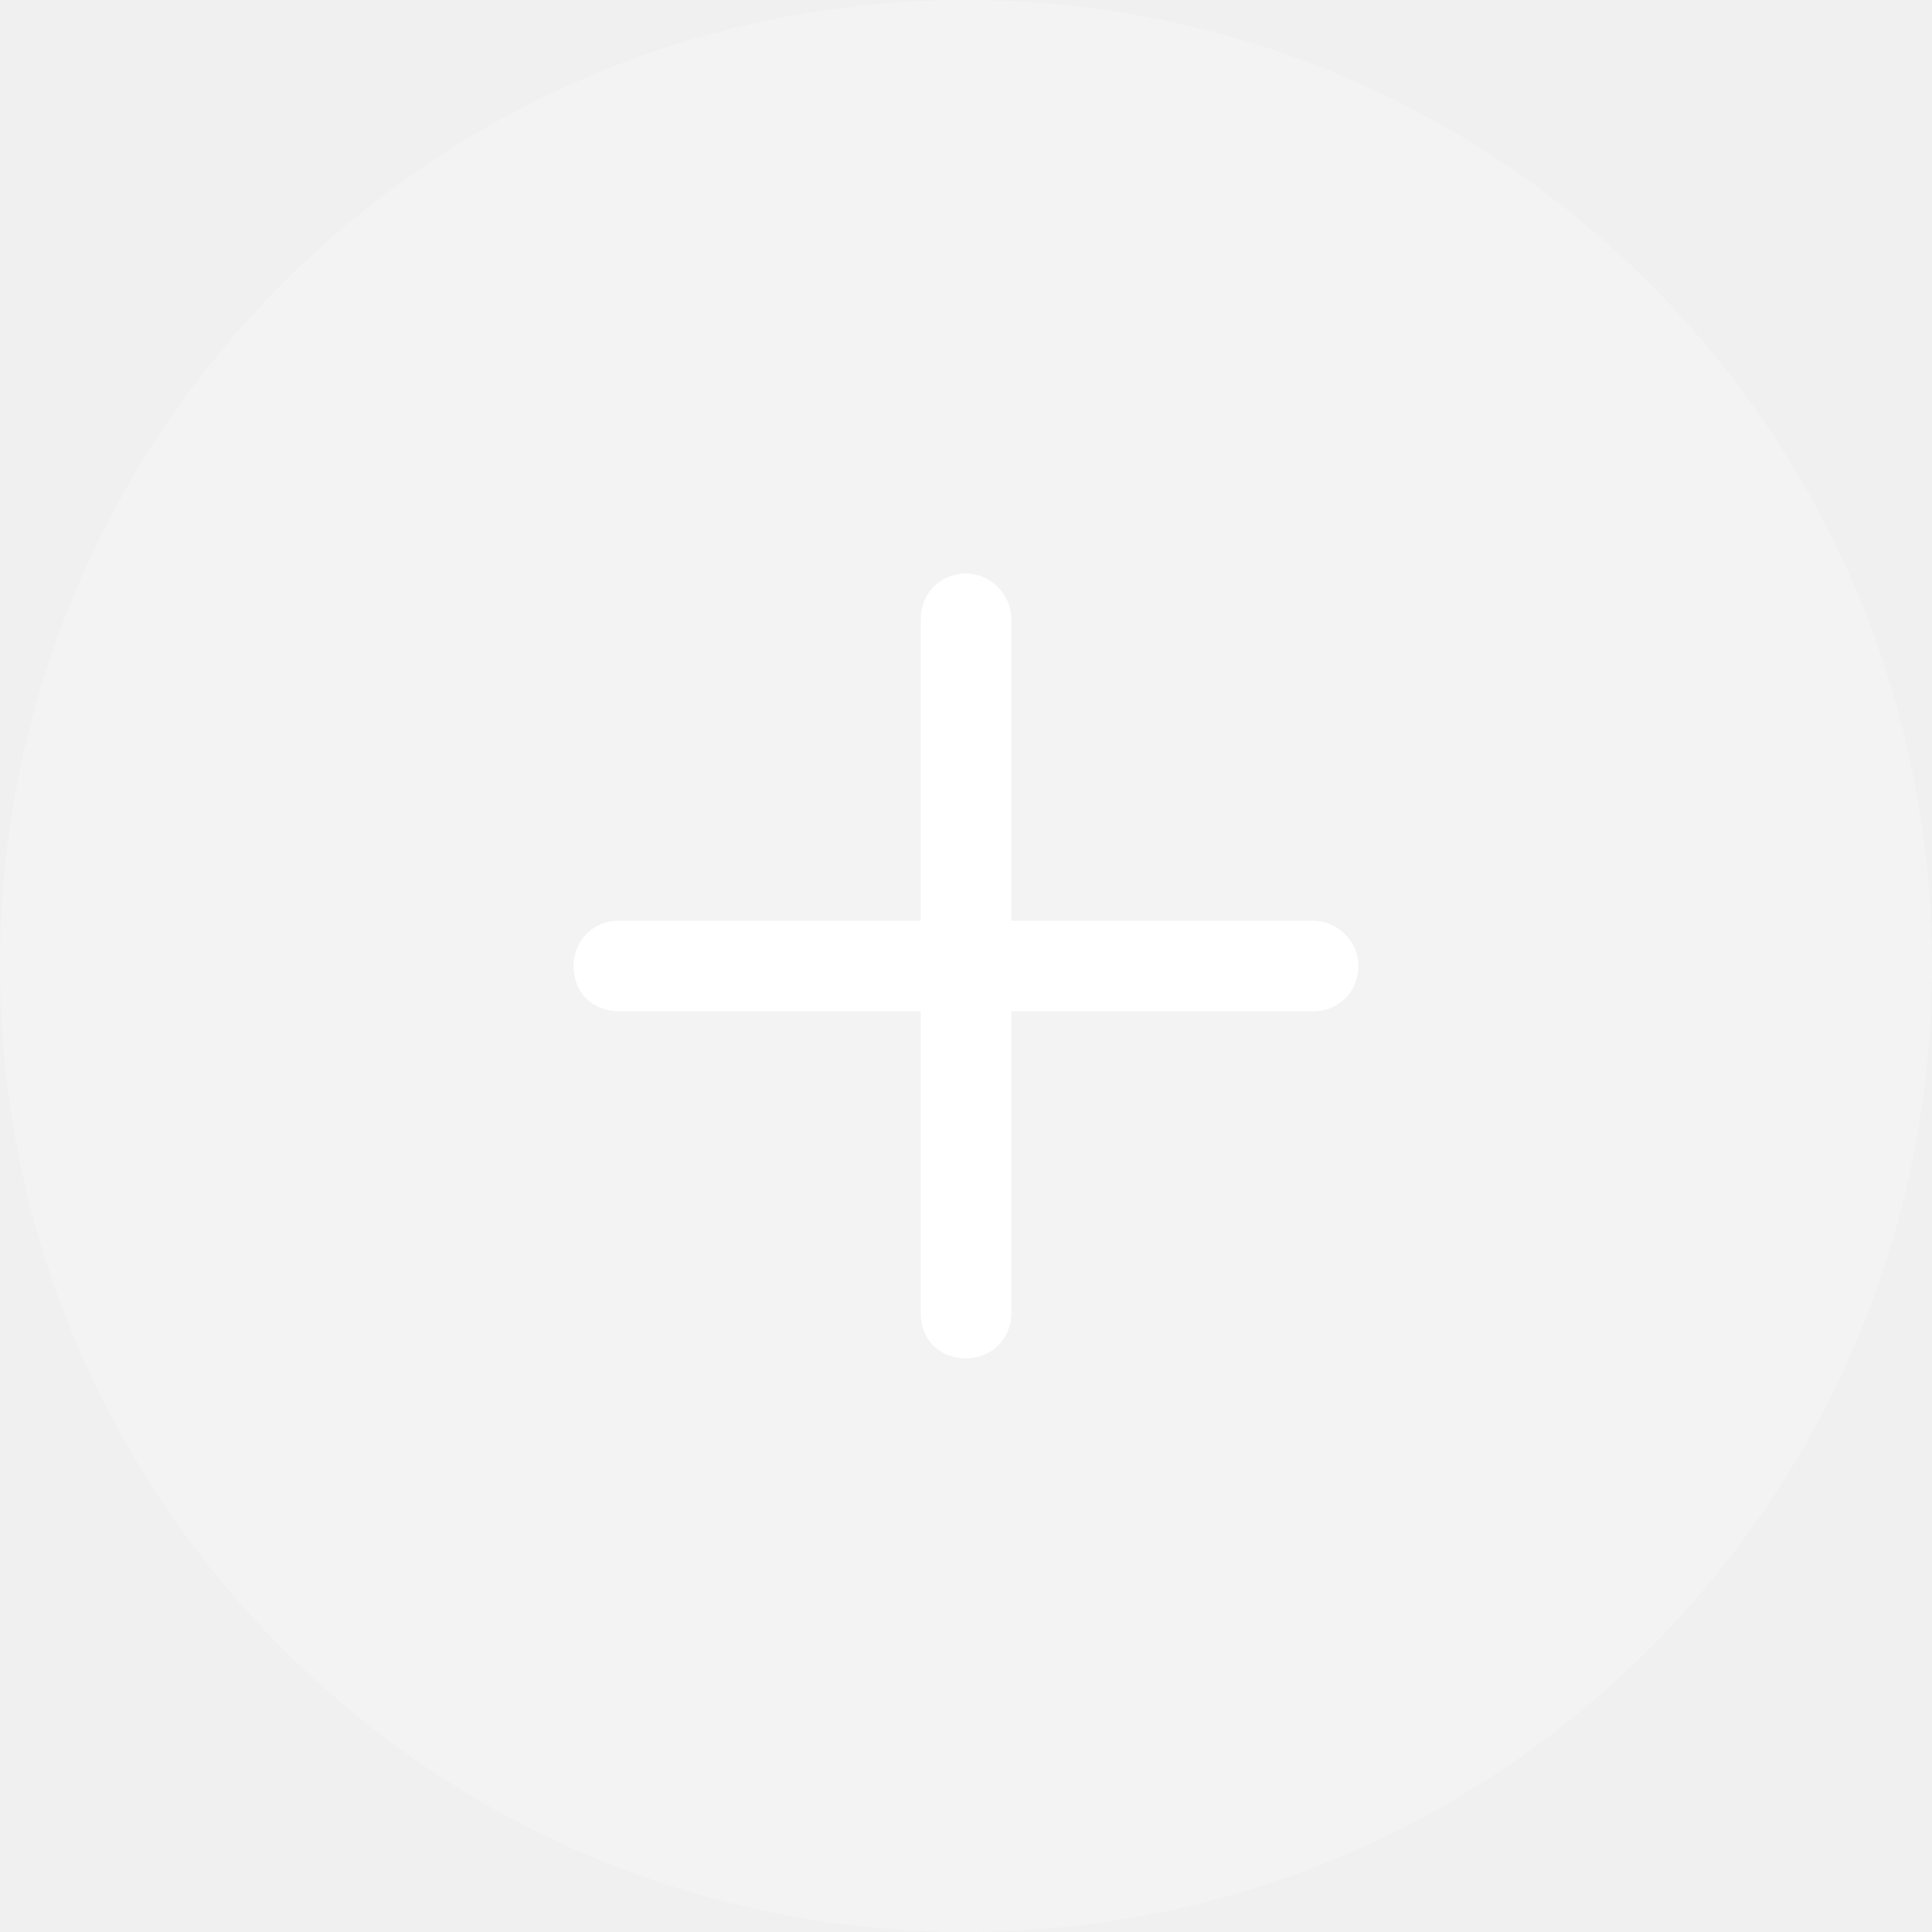
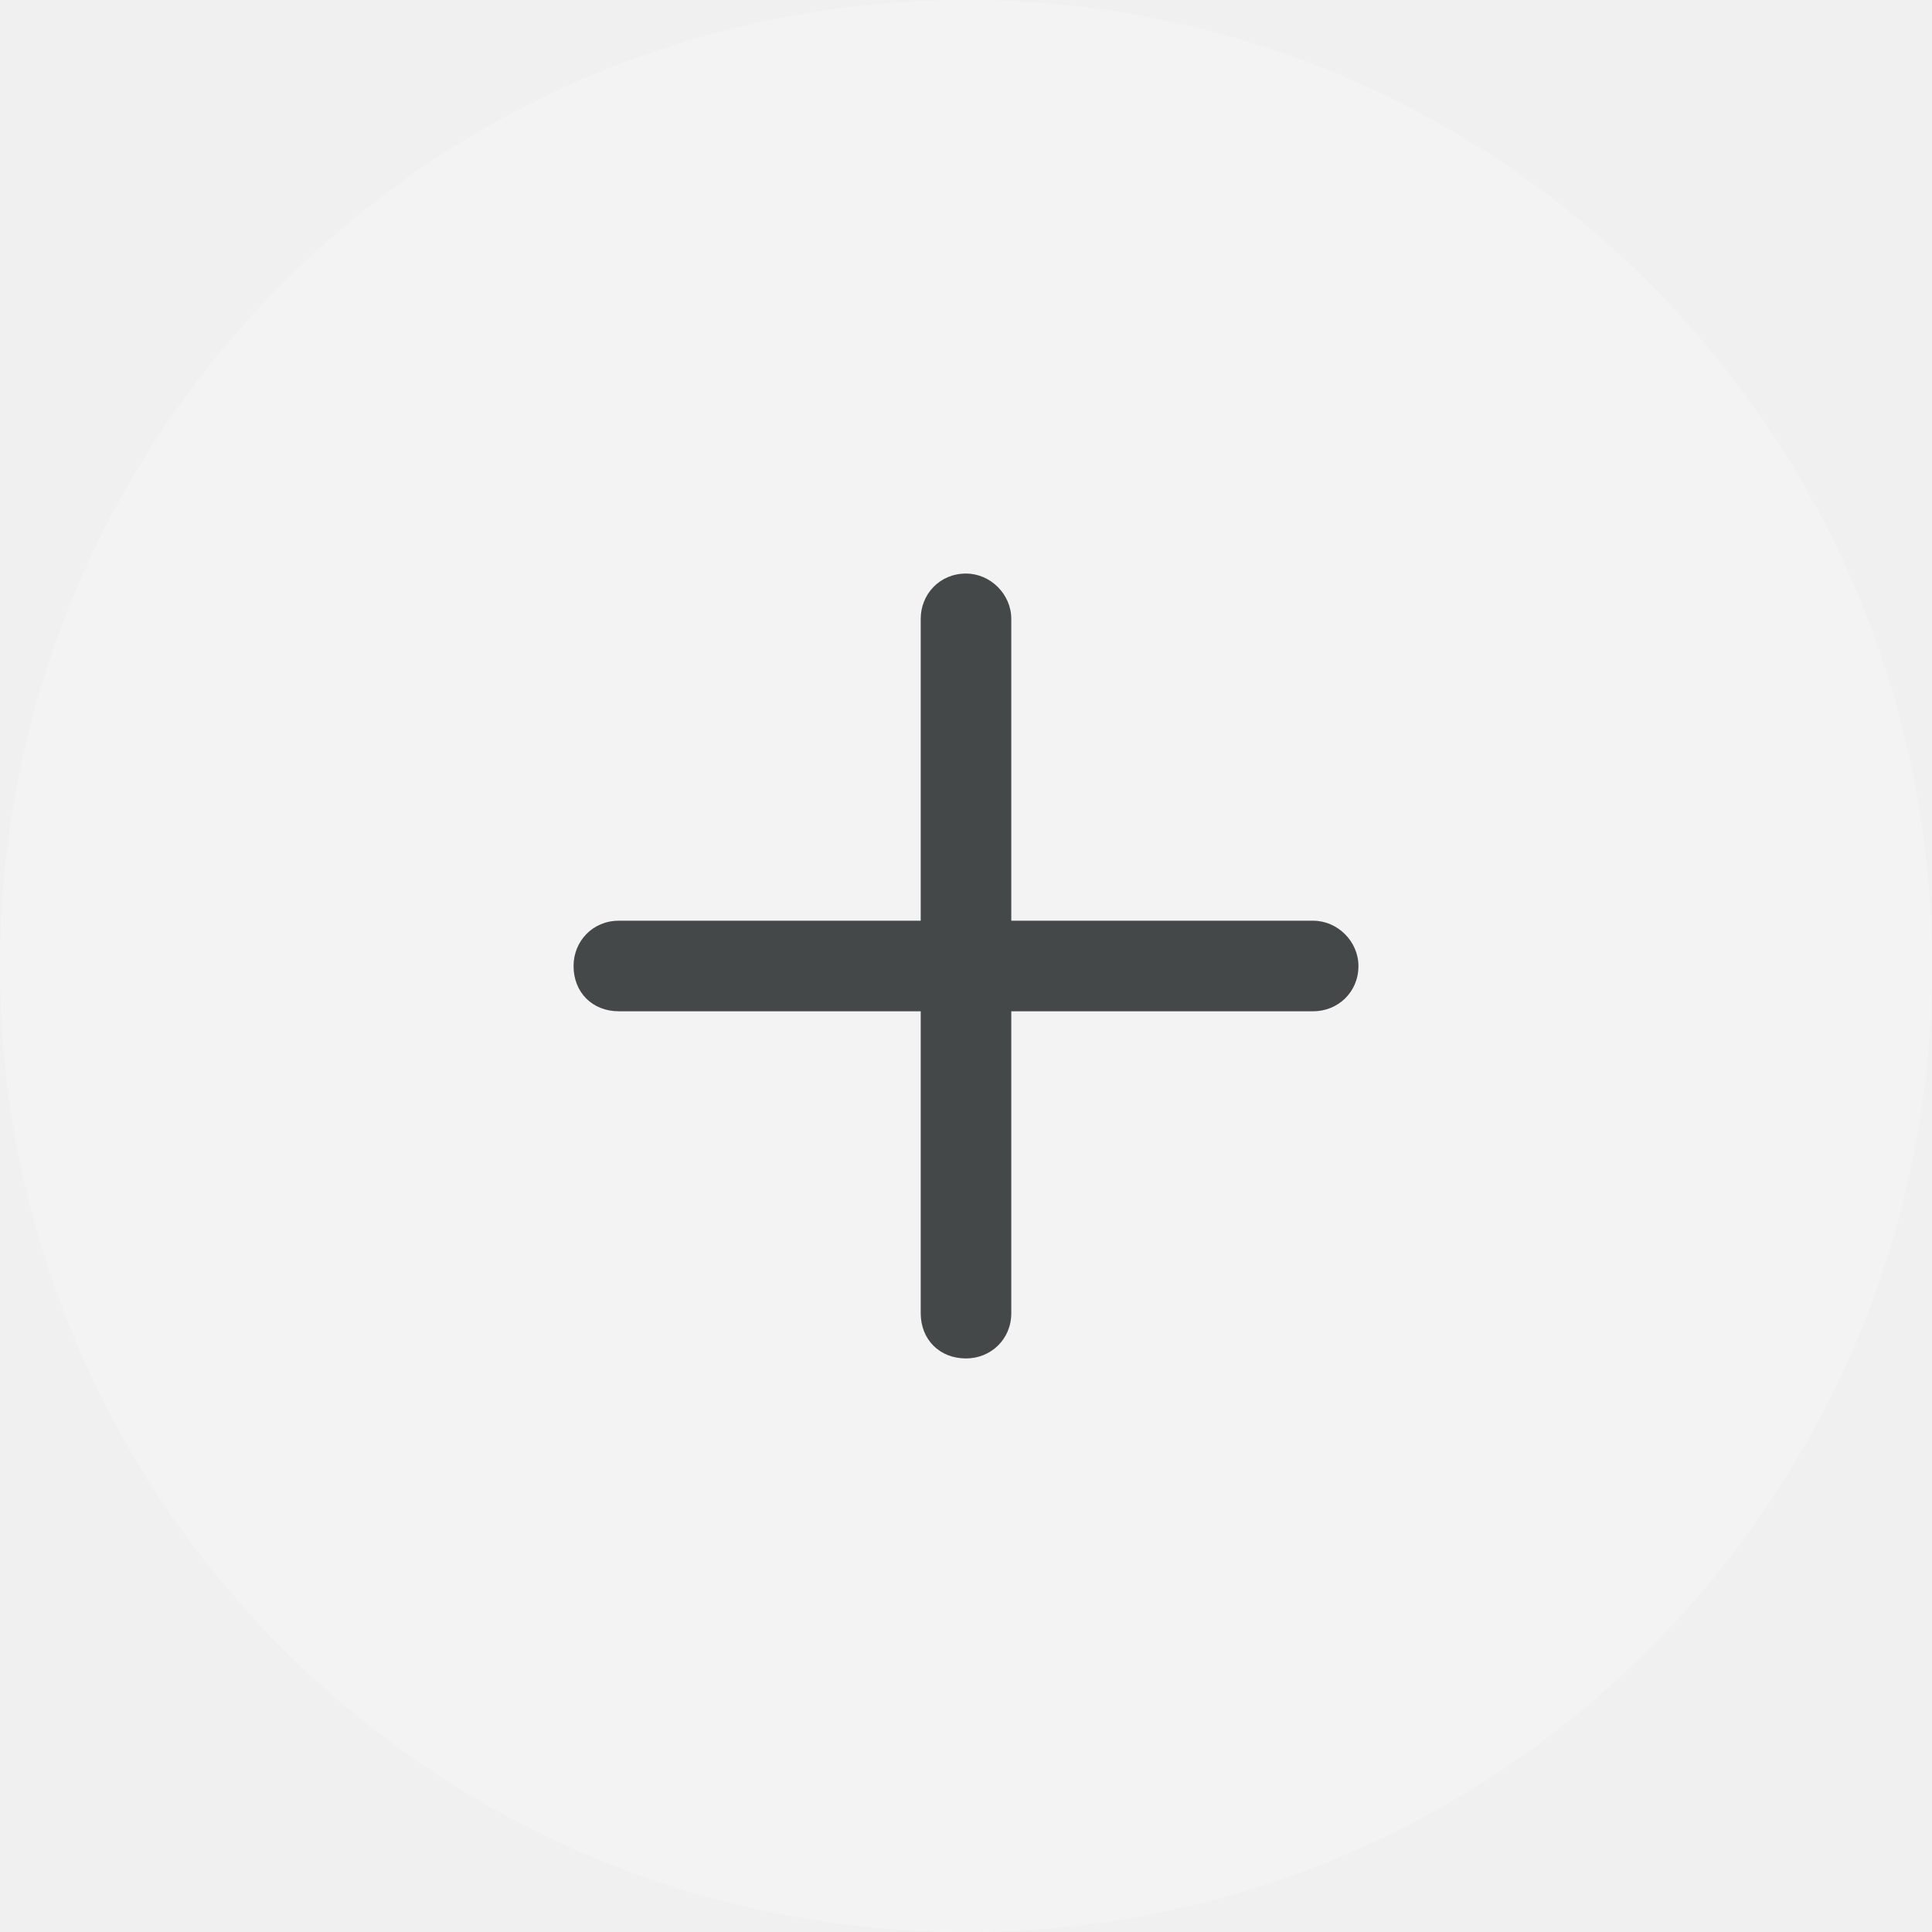
<svg xmlns="http://www.w3.org/2000/svg" width="32" height="32" viewBox="0 0 32 32" fill="none">
  <rect width="32" height="32" rx="16" fill="white" fill-opacity="0.2" />
-   <path d="M16.75 10.25V15.25H21.75C22.156 15.25 22.5 15.594 22.5 16C22.5 16.438 22.156 16.75 21.75 16.75H16.75V21.75C16.75 22.188 16.406 22.5 16 22.5C15.562 22.5 15.25 22.188 15.25 21.75V16.75H10.25C9.812 16.75 9.5 16.438 9.5 16C9.5 15.594 9.812 15.25 10.25 15.25H15.25V10.25C15.25 9.844 15.562 9.5 16 9.5C16.406 9.5 16.75 9.844 16.75 10.25Z" fill="white" />
+   <path d="M16.75 10.25V15.25H21.75C22.156 15.25 22.5 15.594 22.5 16C22.5 16.438 22.156 16.75 21.75 16.75H16.75V21.75C16.75 22.188 16.406 22.5 16 22.5C15.562 22.5 15.25 22.188 15.25 21.75V16.75H10.25C9.812 16.75 9.5 16.438 9.5 16C9.5 15.594 9.812 15.25 10.25 15.25H15.25V10.25C15.25 9.844 15.562 9.5 16 9.5C16.406 9.5 16.75 9.844 16.75 10.25Z" fill="#444848" />
</svg>
